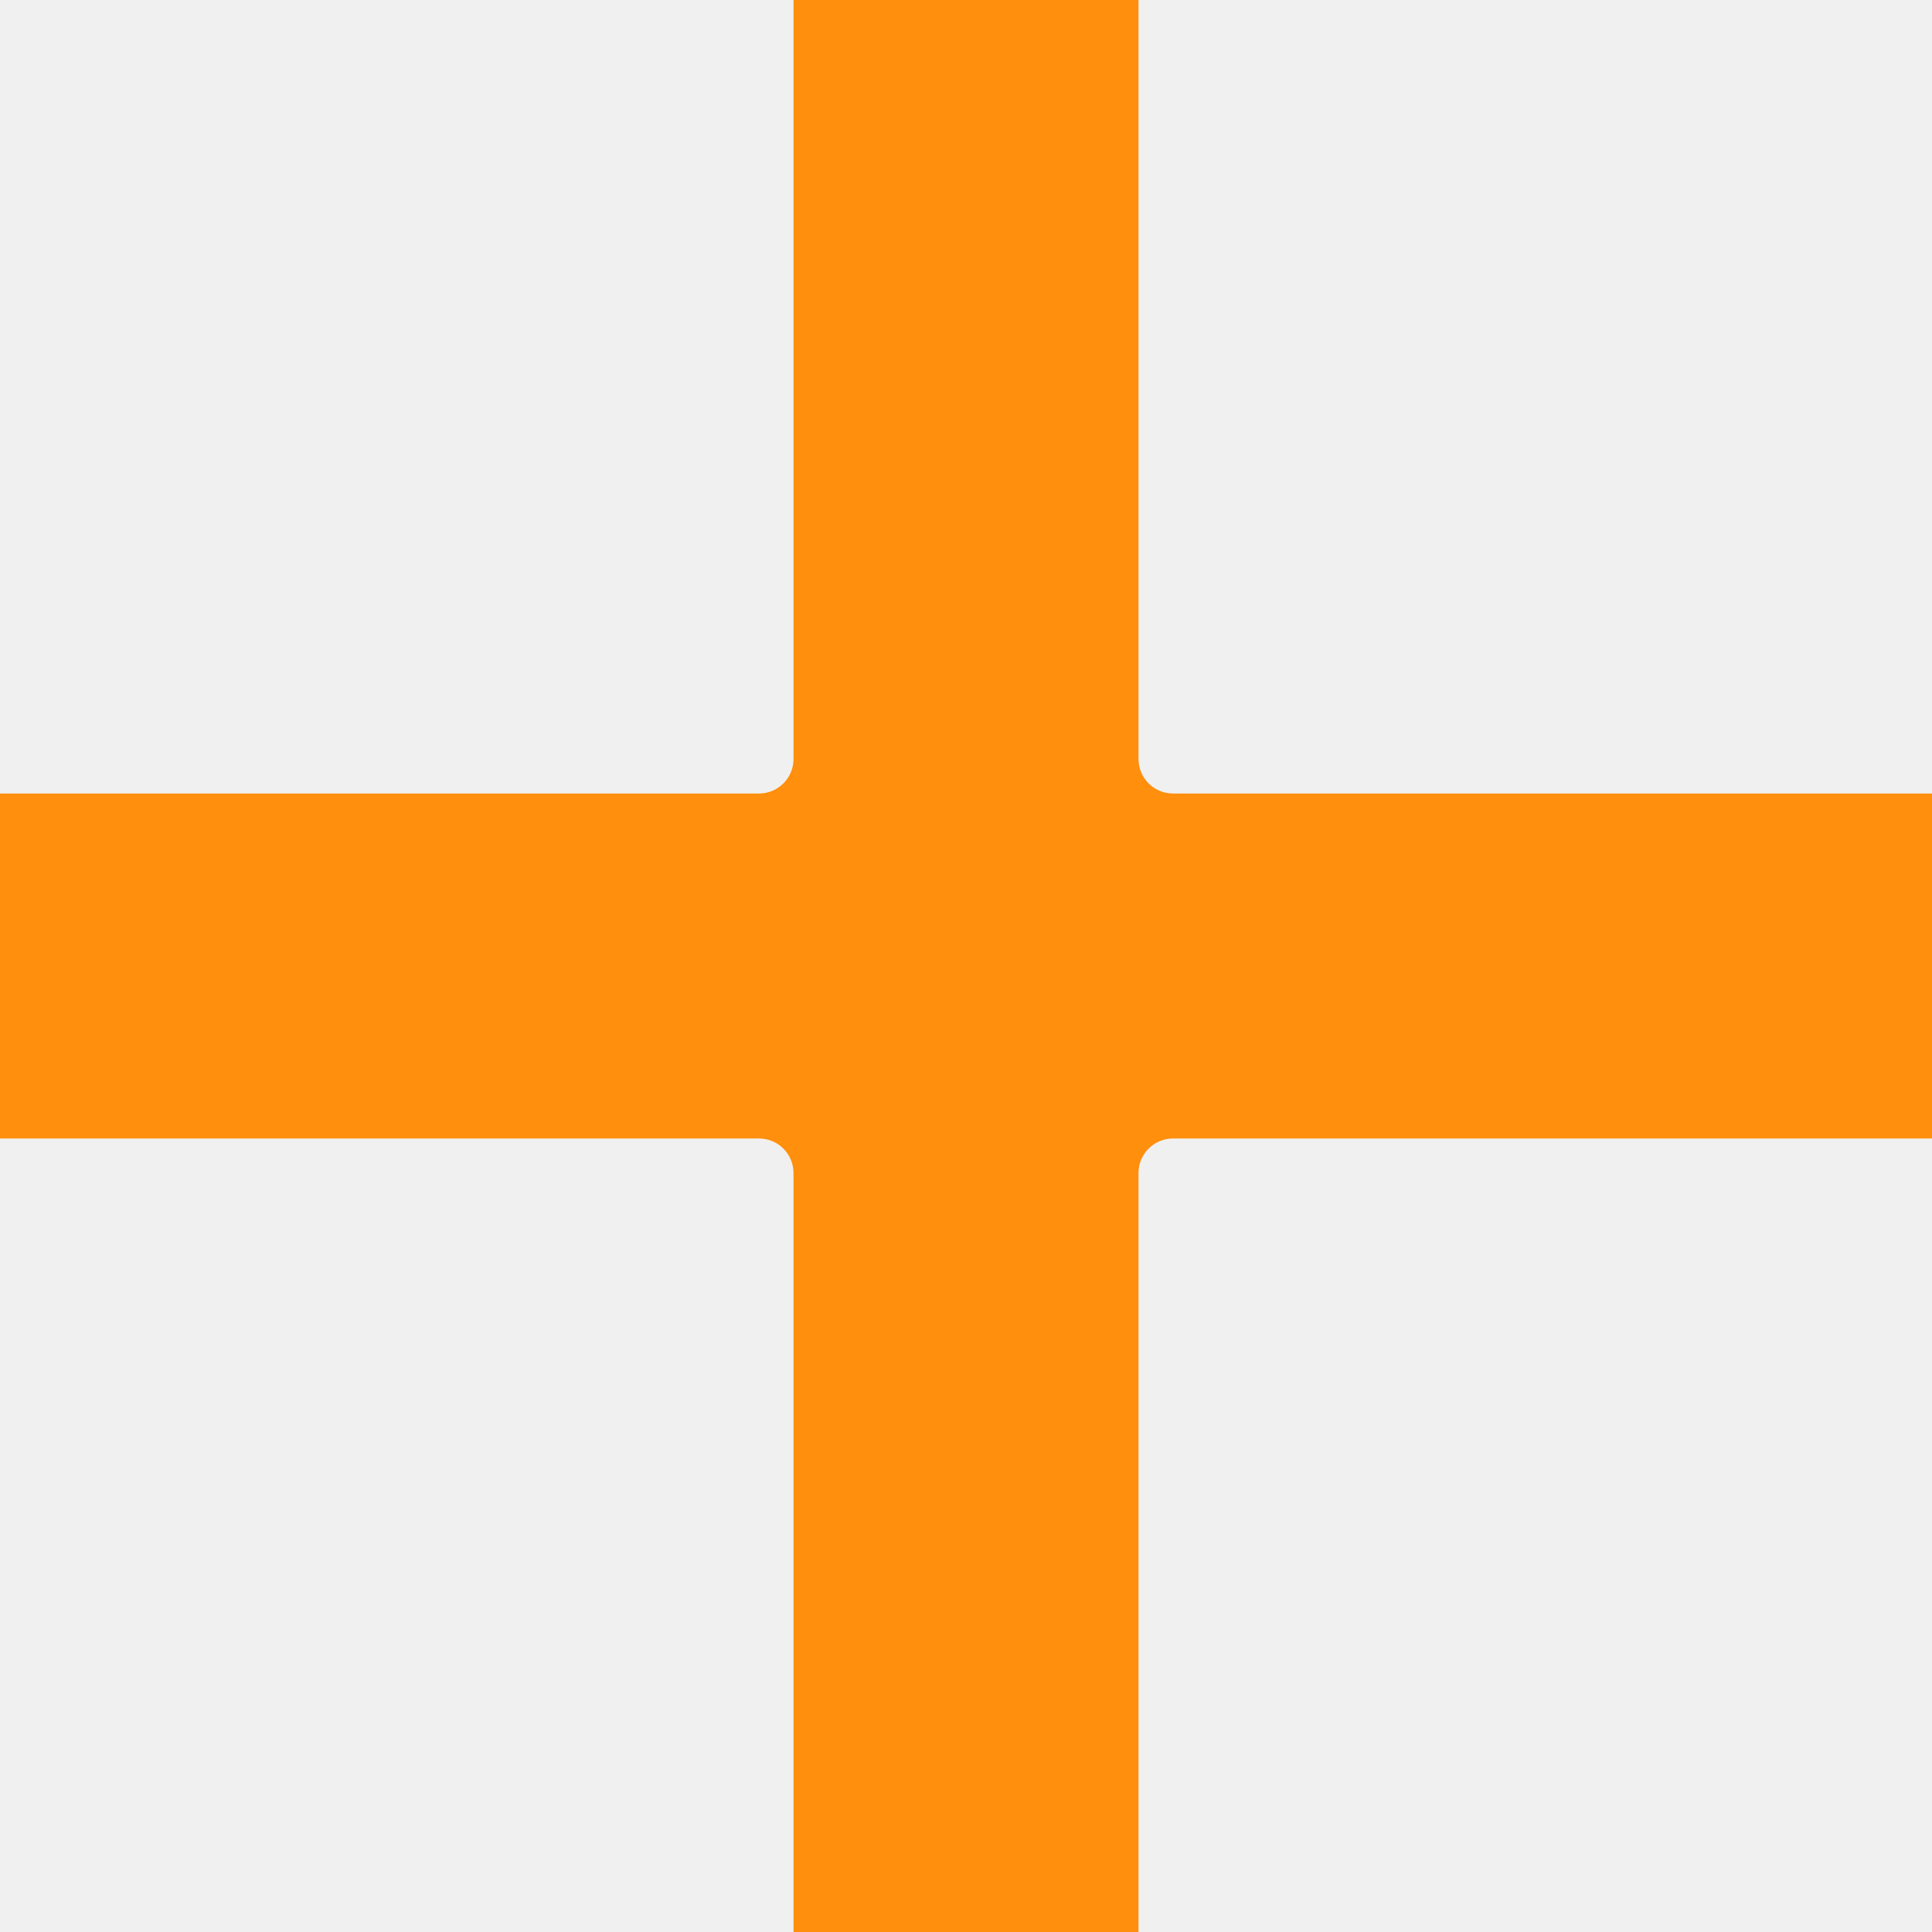
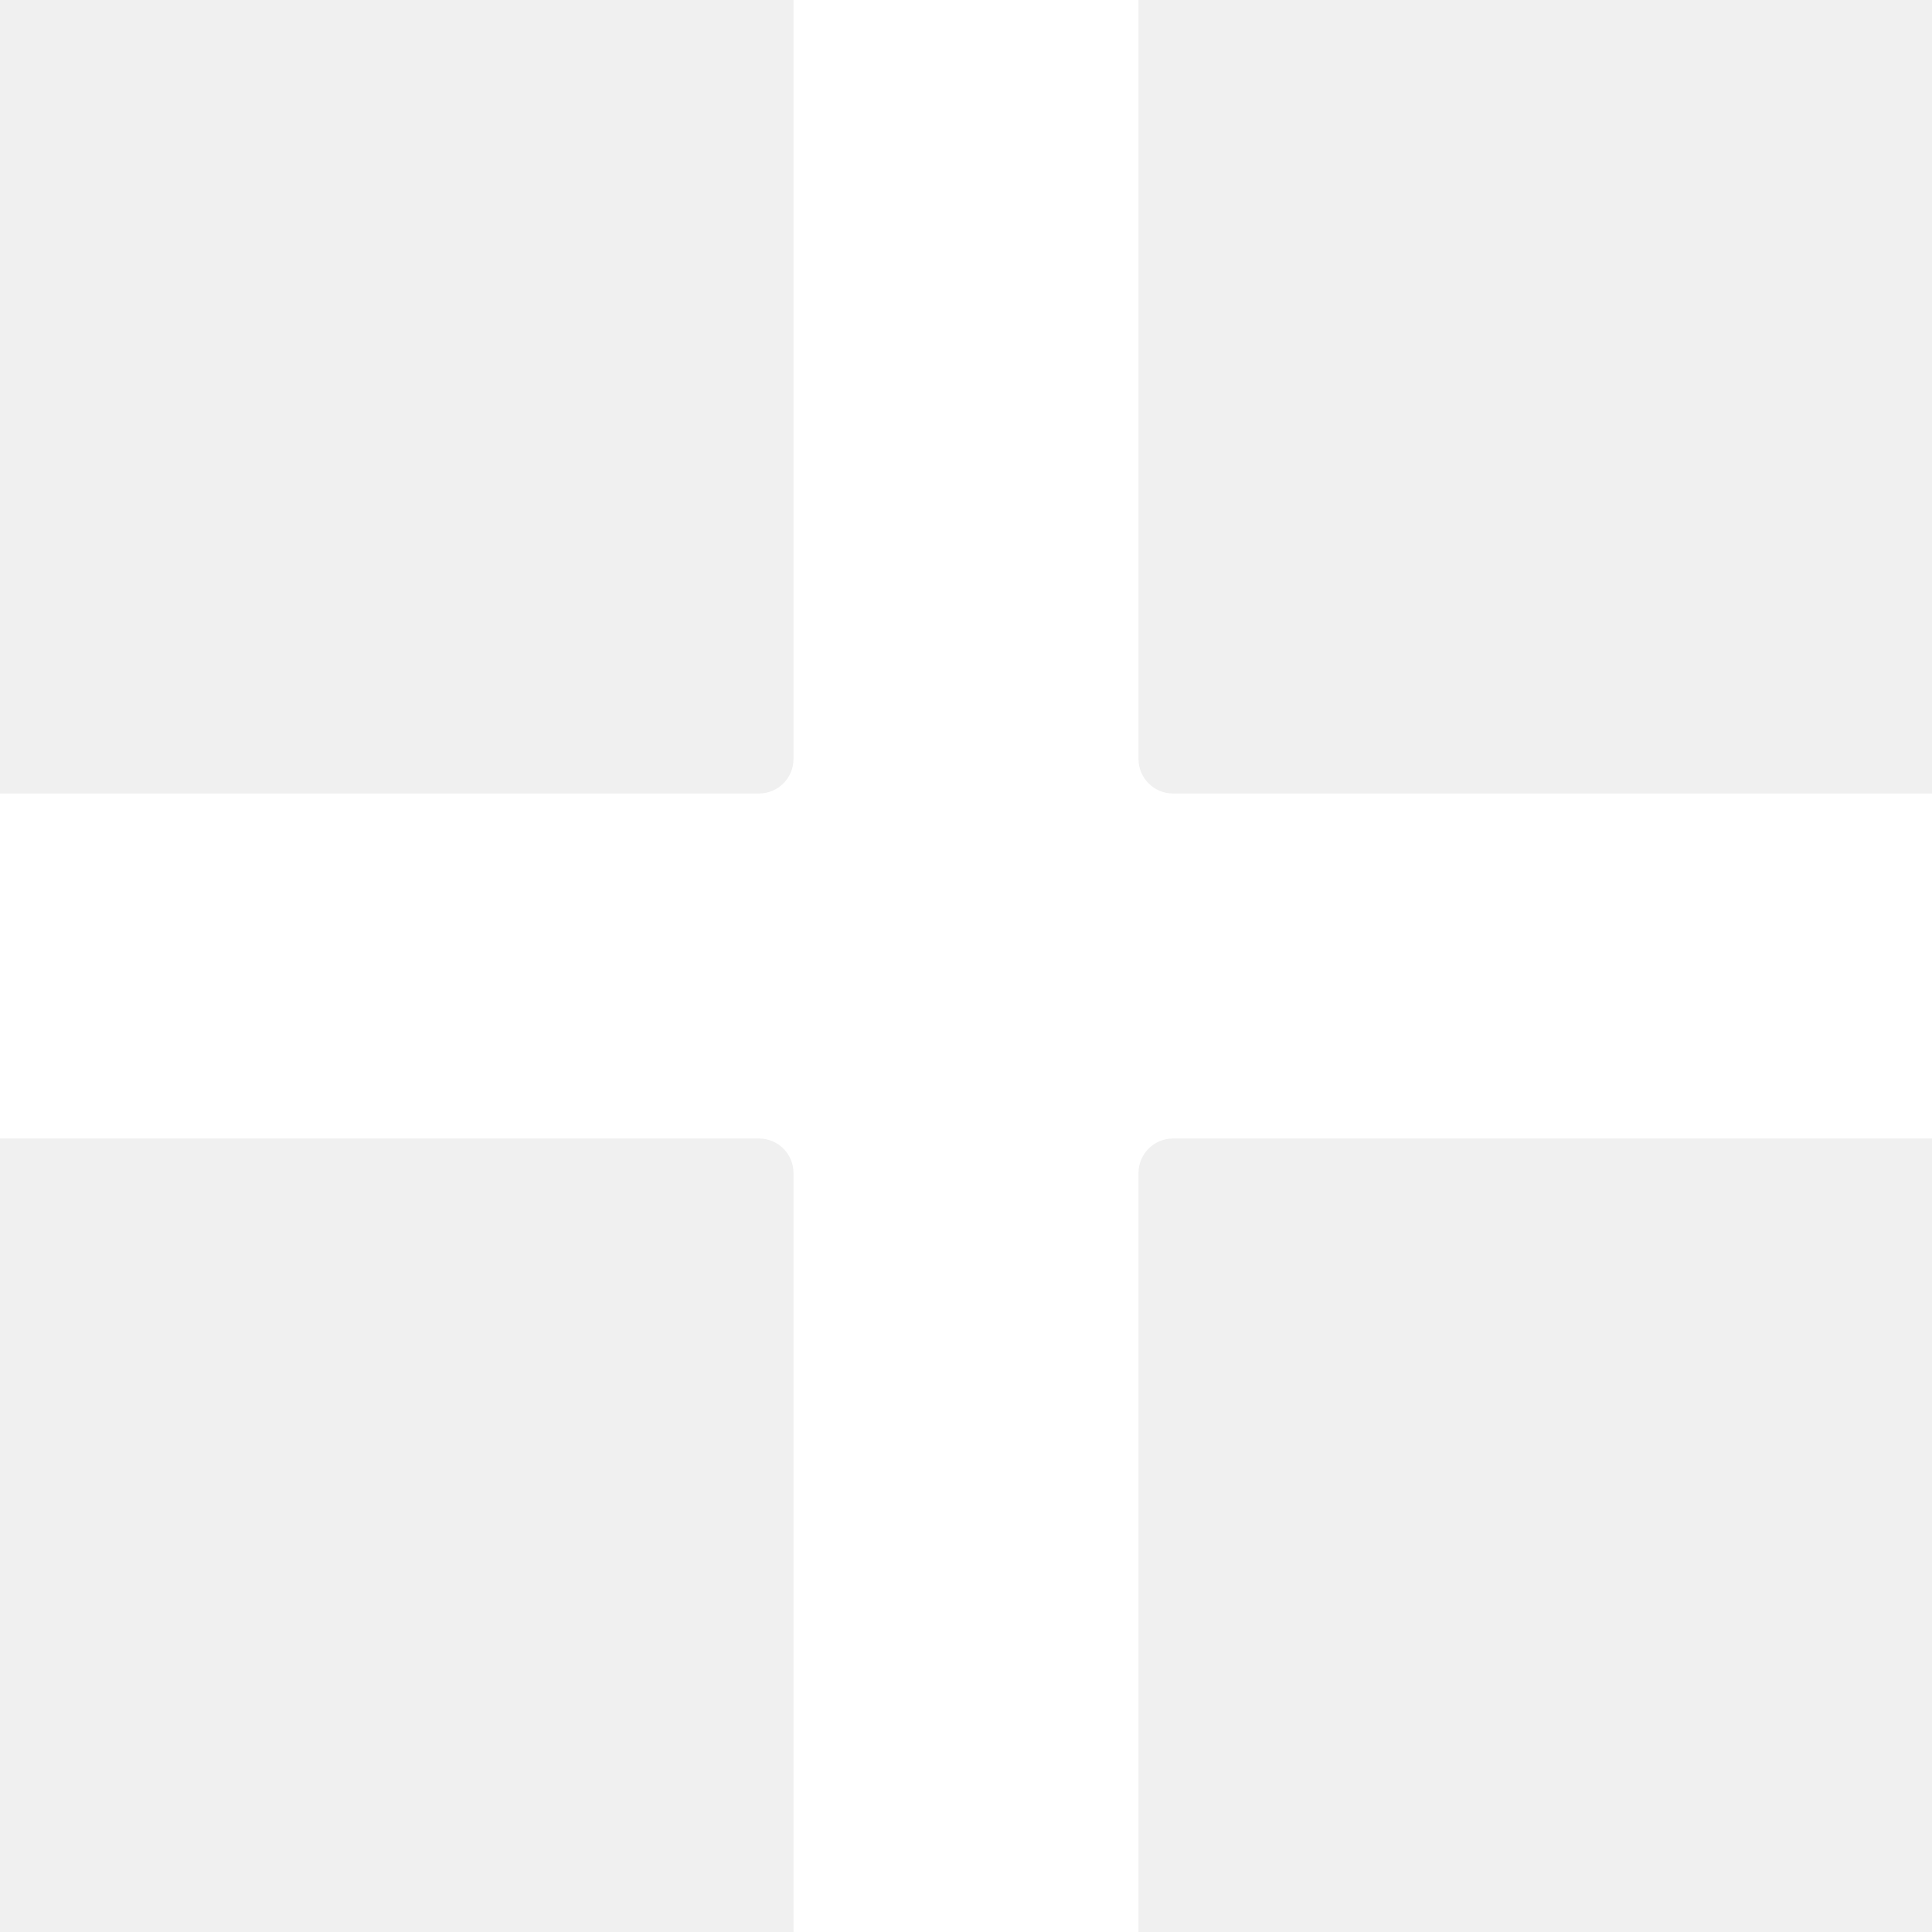
- <svg xmlns="http://www.w3.org/2000/svg" height="448pt" viewBox="0 0 448 448" width="448pt" style="fill:#FF8F0C;">
+ <svg xmlns="http://www.w3.org/2000/svg" height="448pt" viewBox="0 0 448 448" width="448pt" style="fill:#ffffff;">
  <path d="m272 184c-4.418 0-8-3.582-8-8v-176h-80v176c0 4.418-3.582 8-8 8h-176v80h176c4.418 0 8 3.582 8 8v176h80v-176c0-4.418 3.582-8 8-8h176v-80zm0 0" />
</svg>
